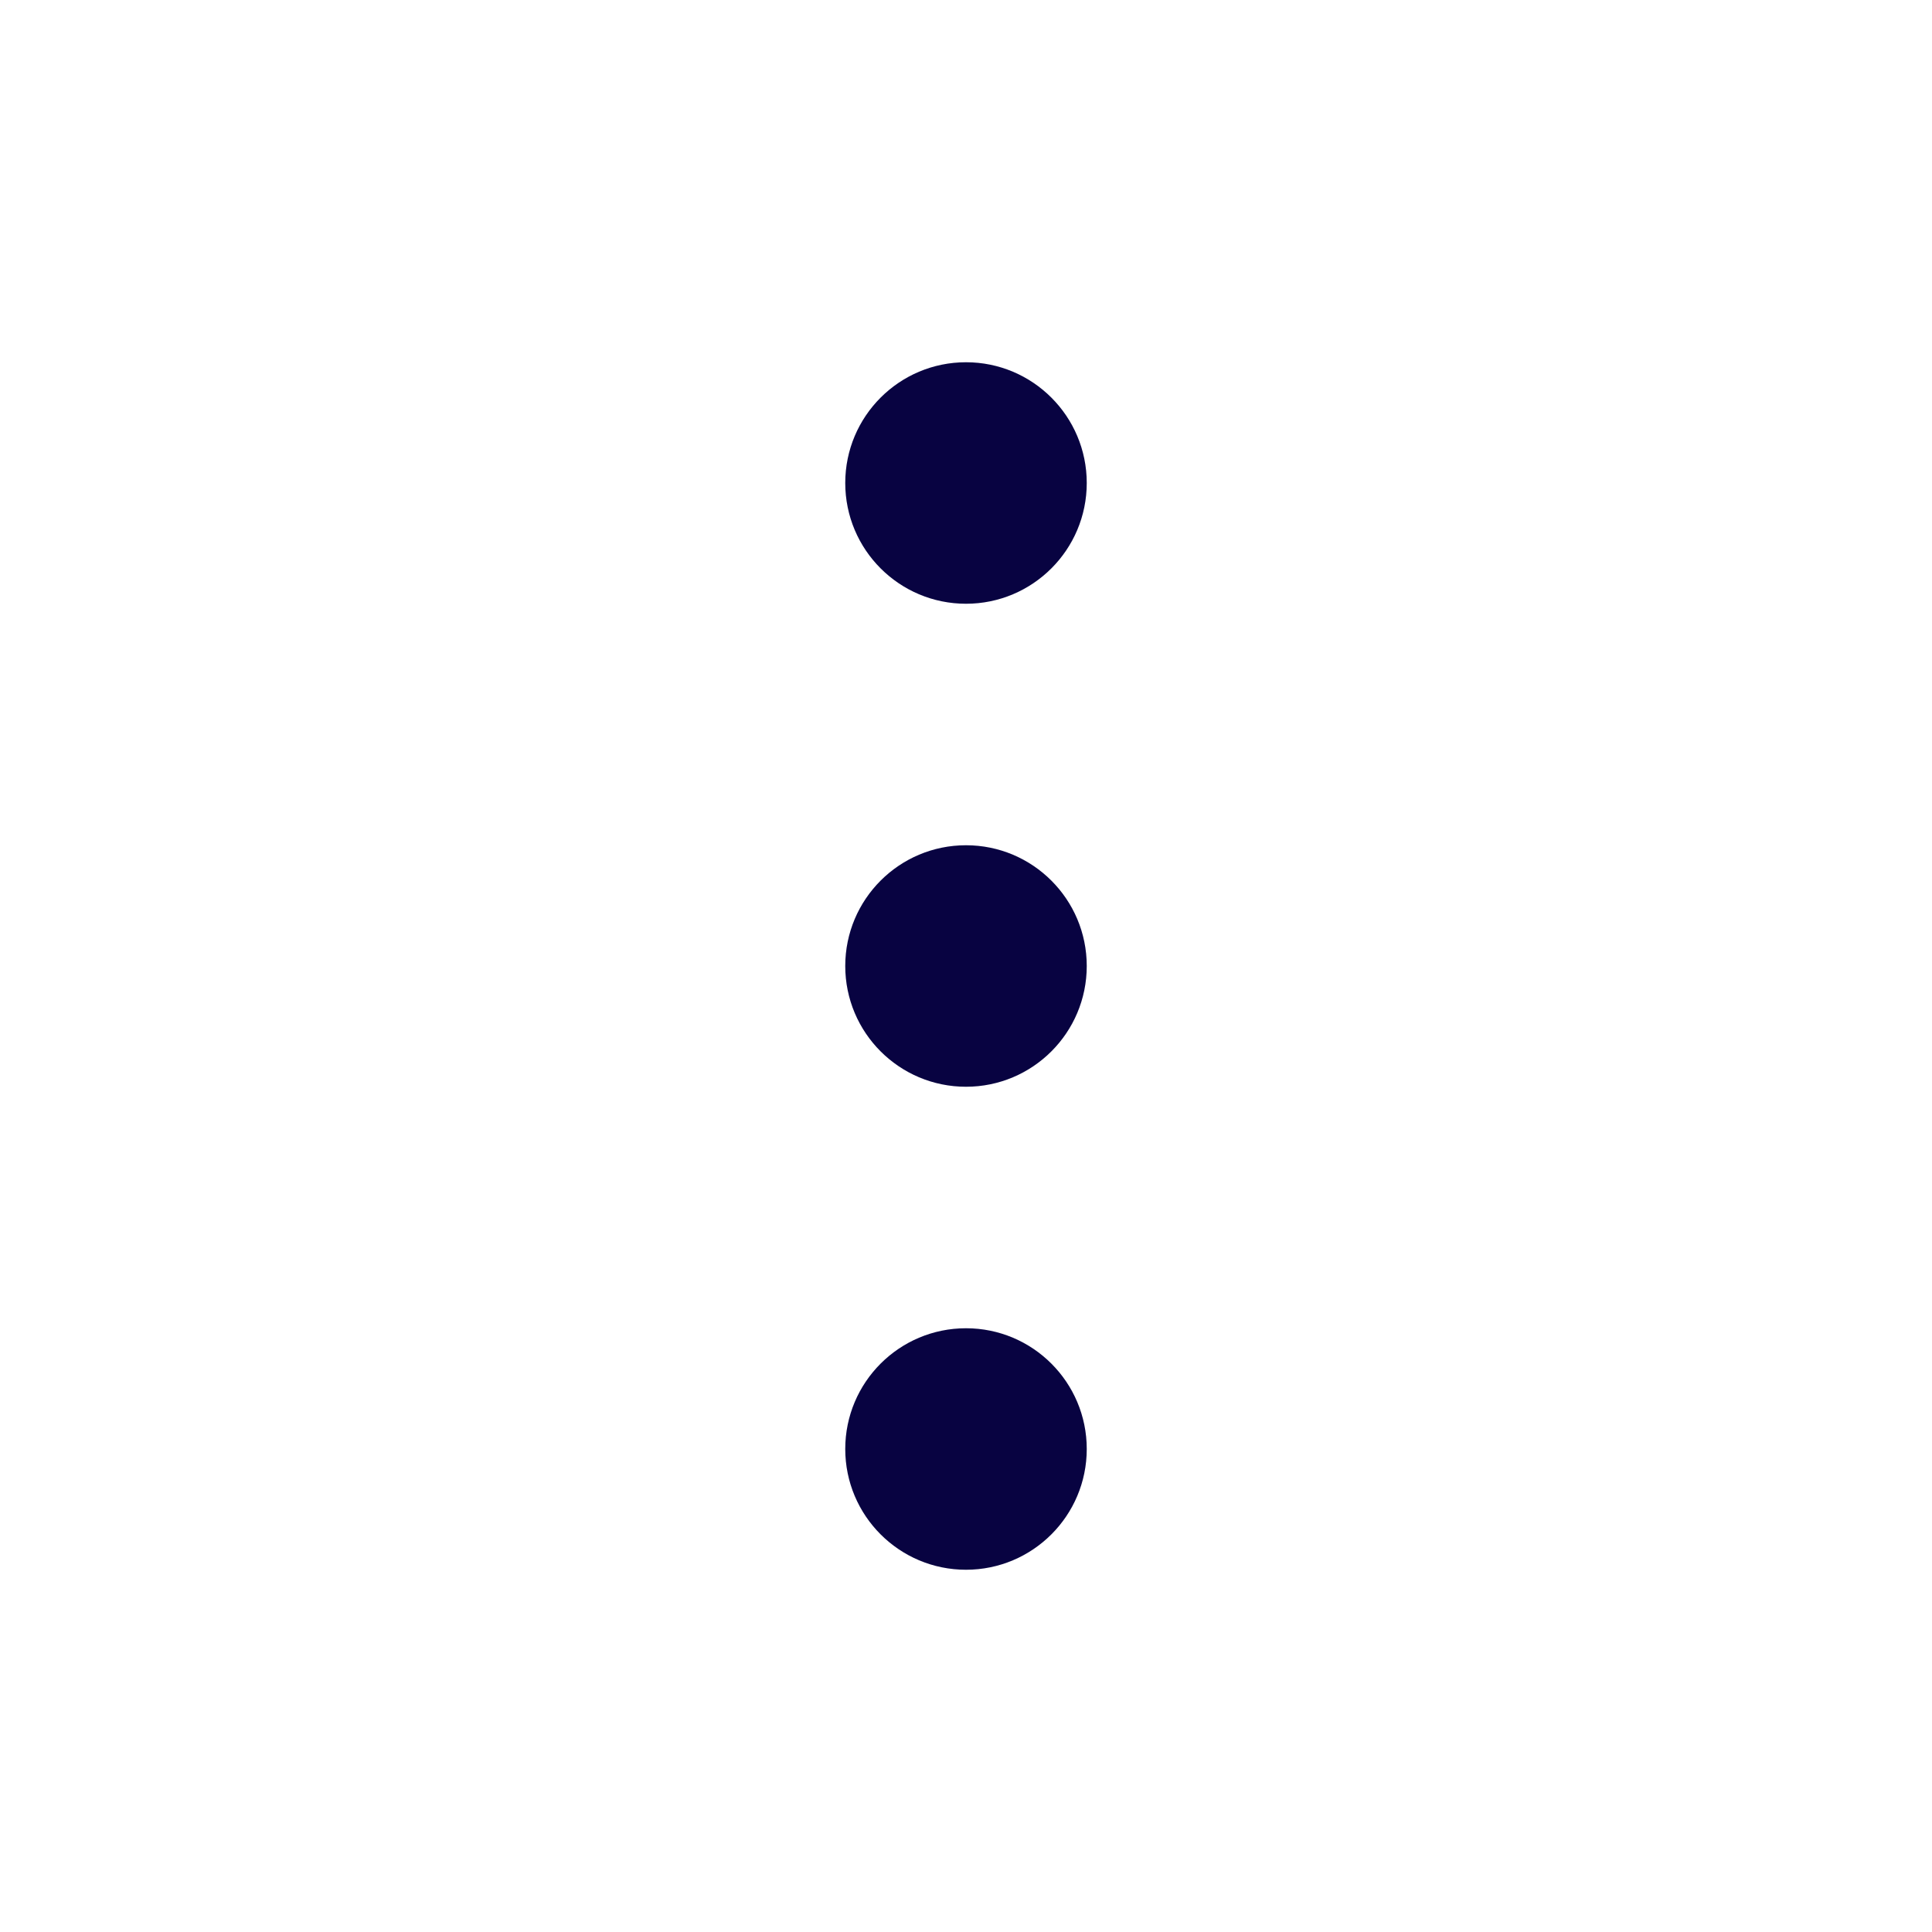
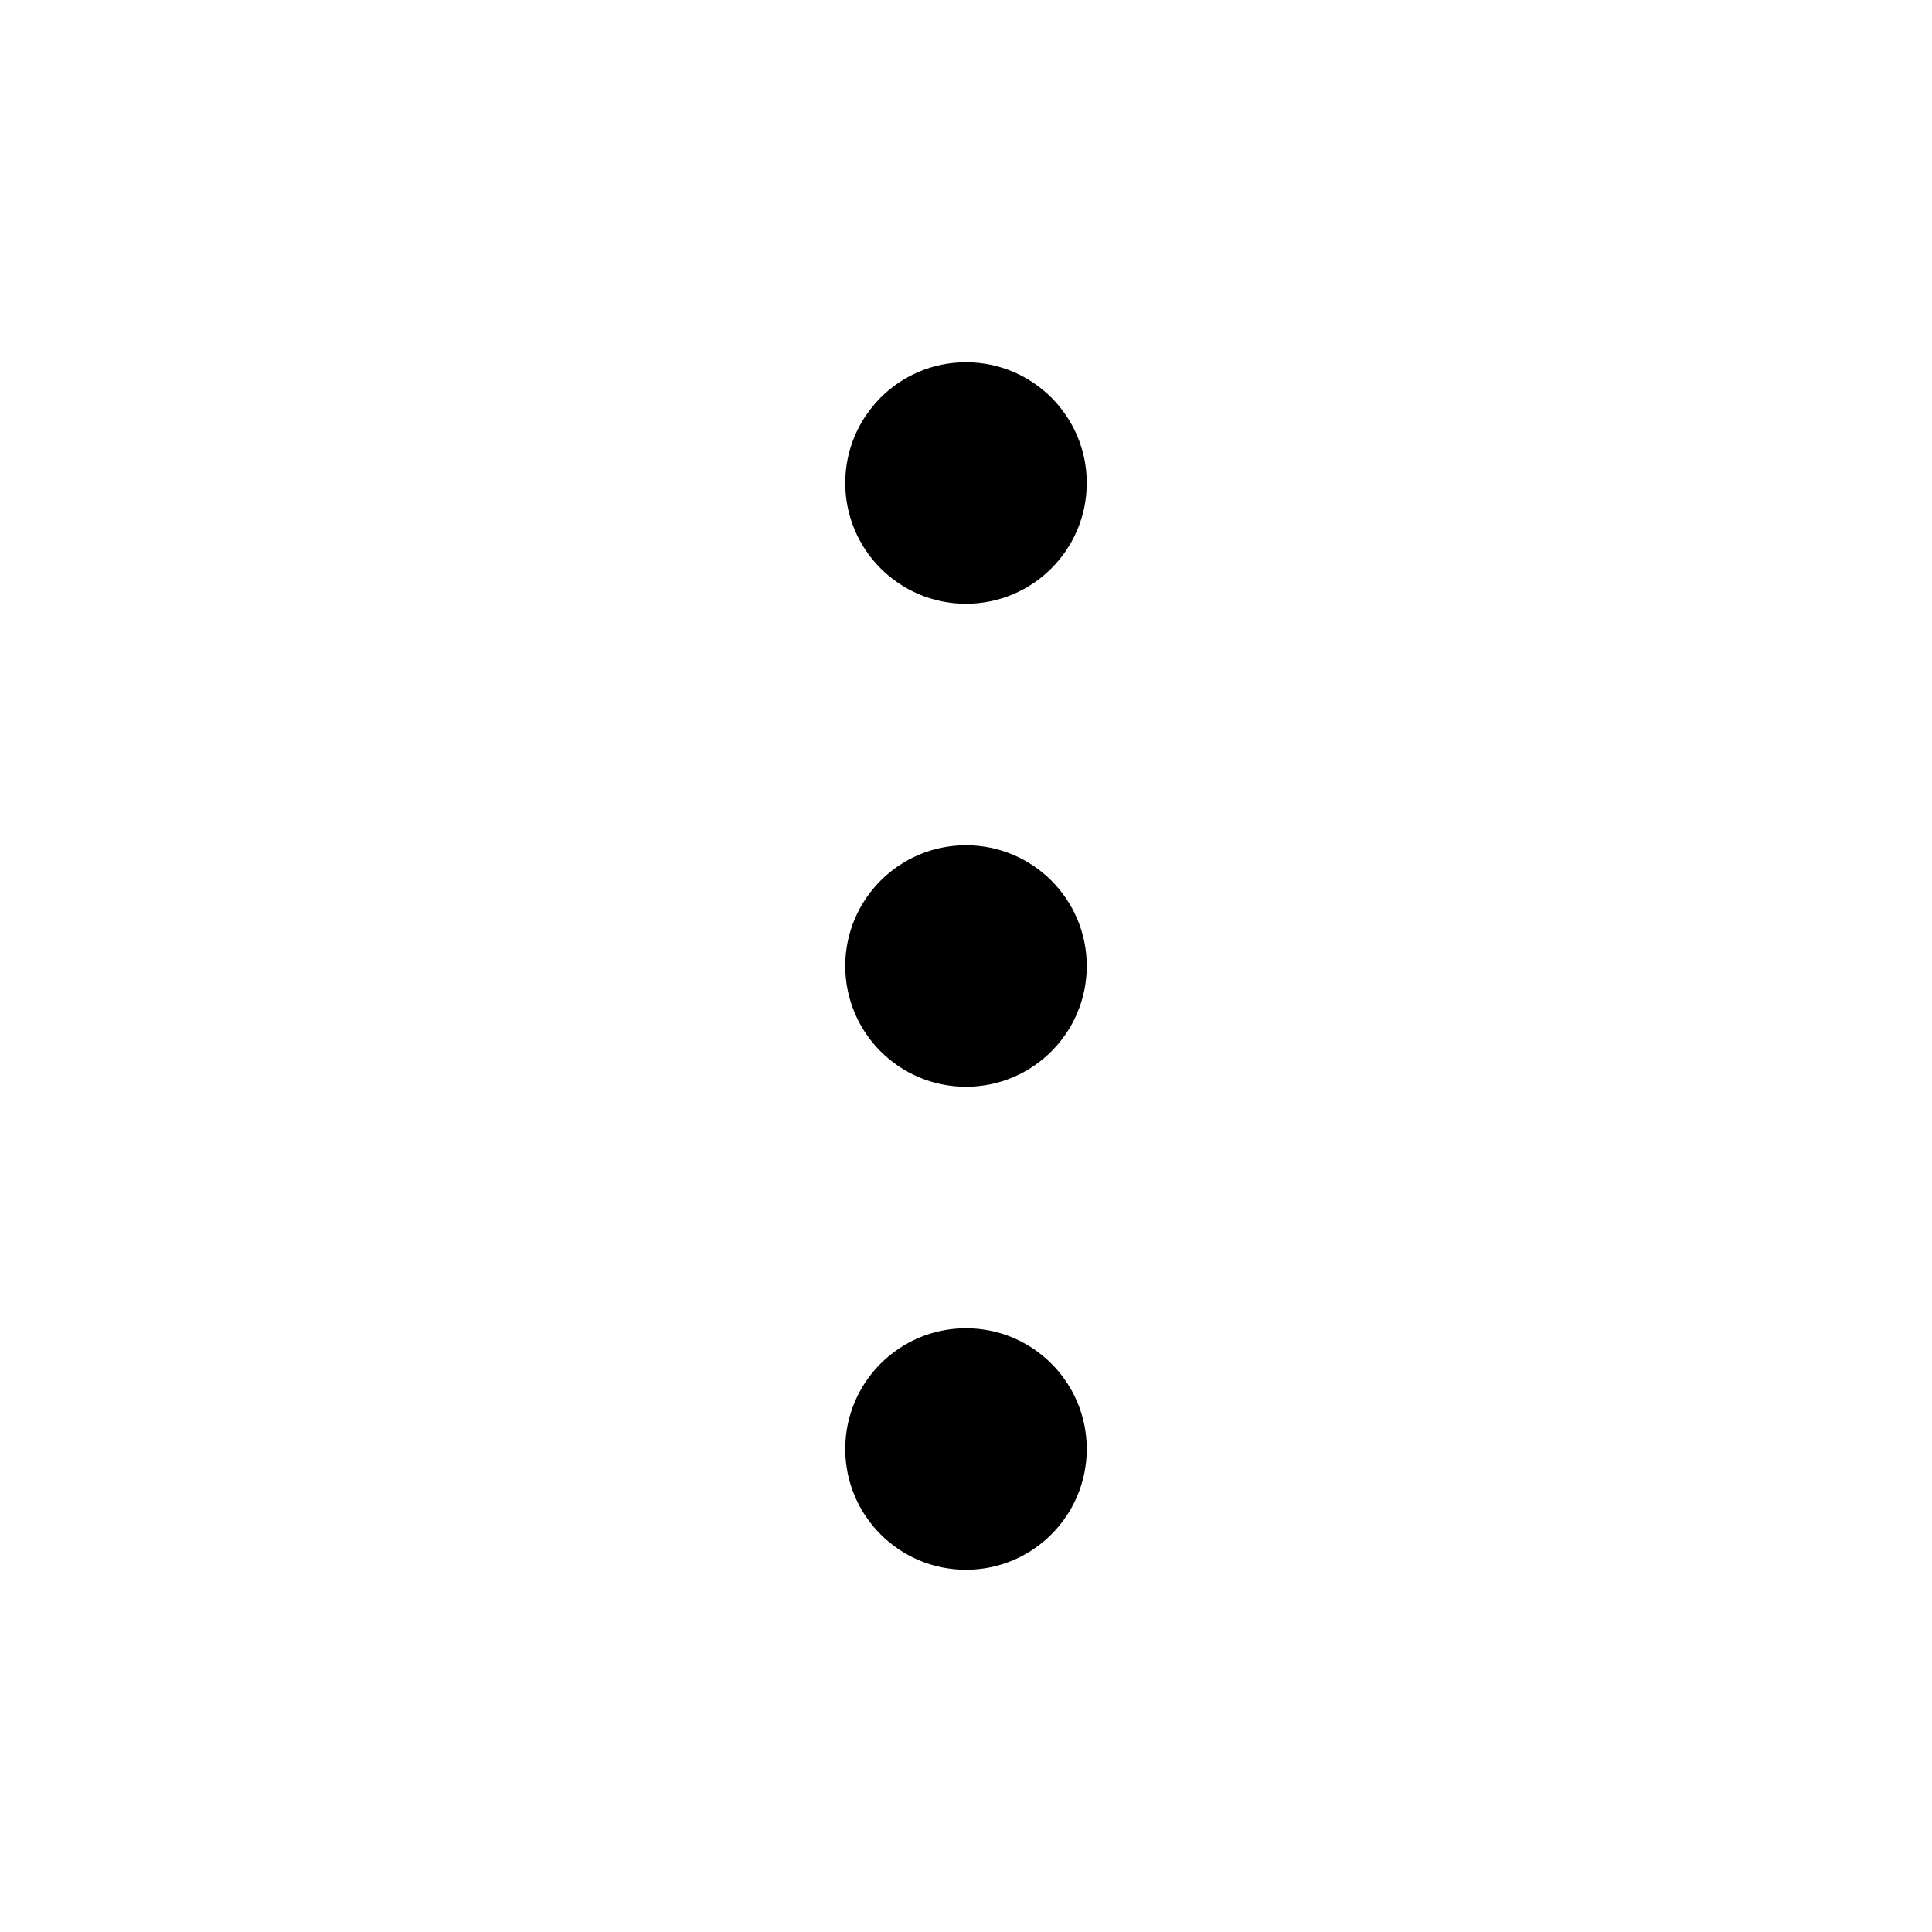
<svg xmlns="http://www.w3.org/2000/svg" viewBox="0 0 24 24" fill="none">
-   <circle cx="12" cy="6" r="1.5" fill="#080341" />
-   <circle cx="12" cy="12" r="1.5" fill="#080341" />
-   <circle cx="12" cy="18" r="1.5" fill="#080341" />
+   <circle cx="12" cy="6" r="1.5" fill="#000000" />
+   <circle cx="12" cy="12" r="1.5" fill="#000000" />
+   <circle cx="12" cy="18" r="1.5" fill="#000000" />
</svg>
